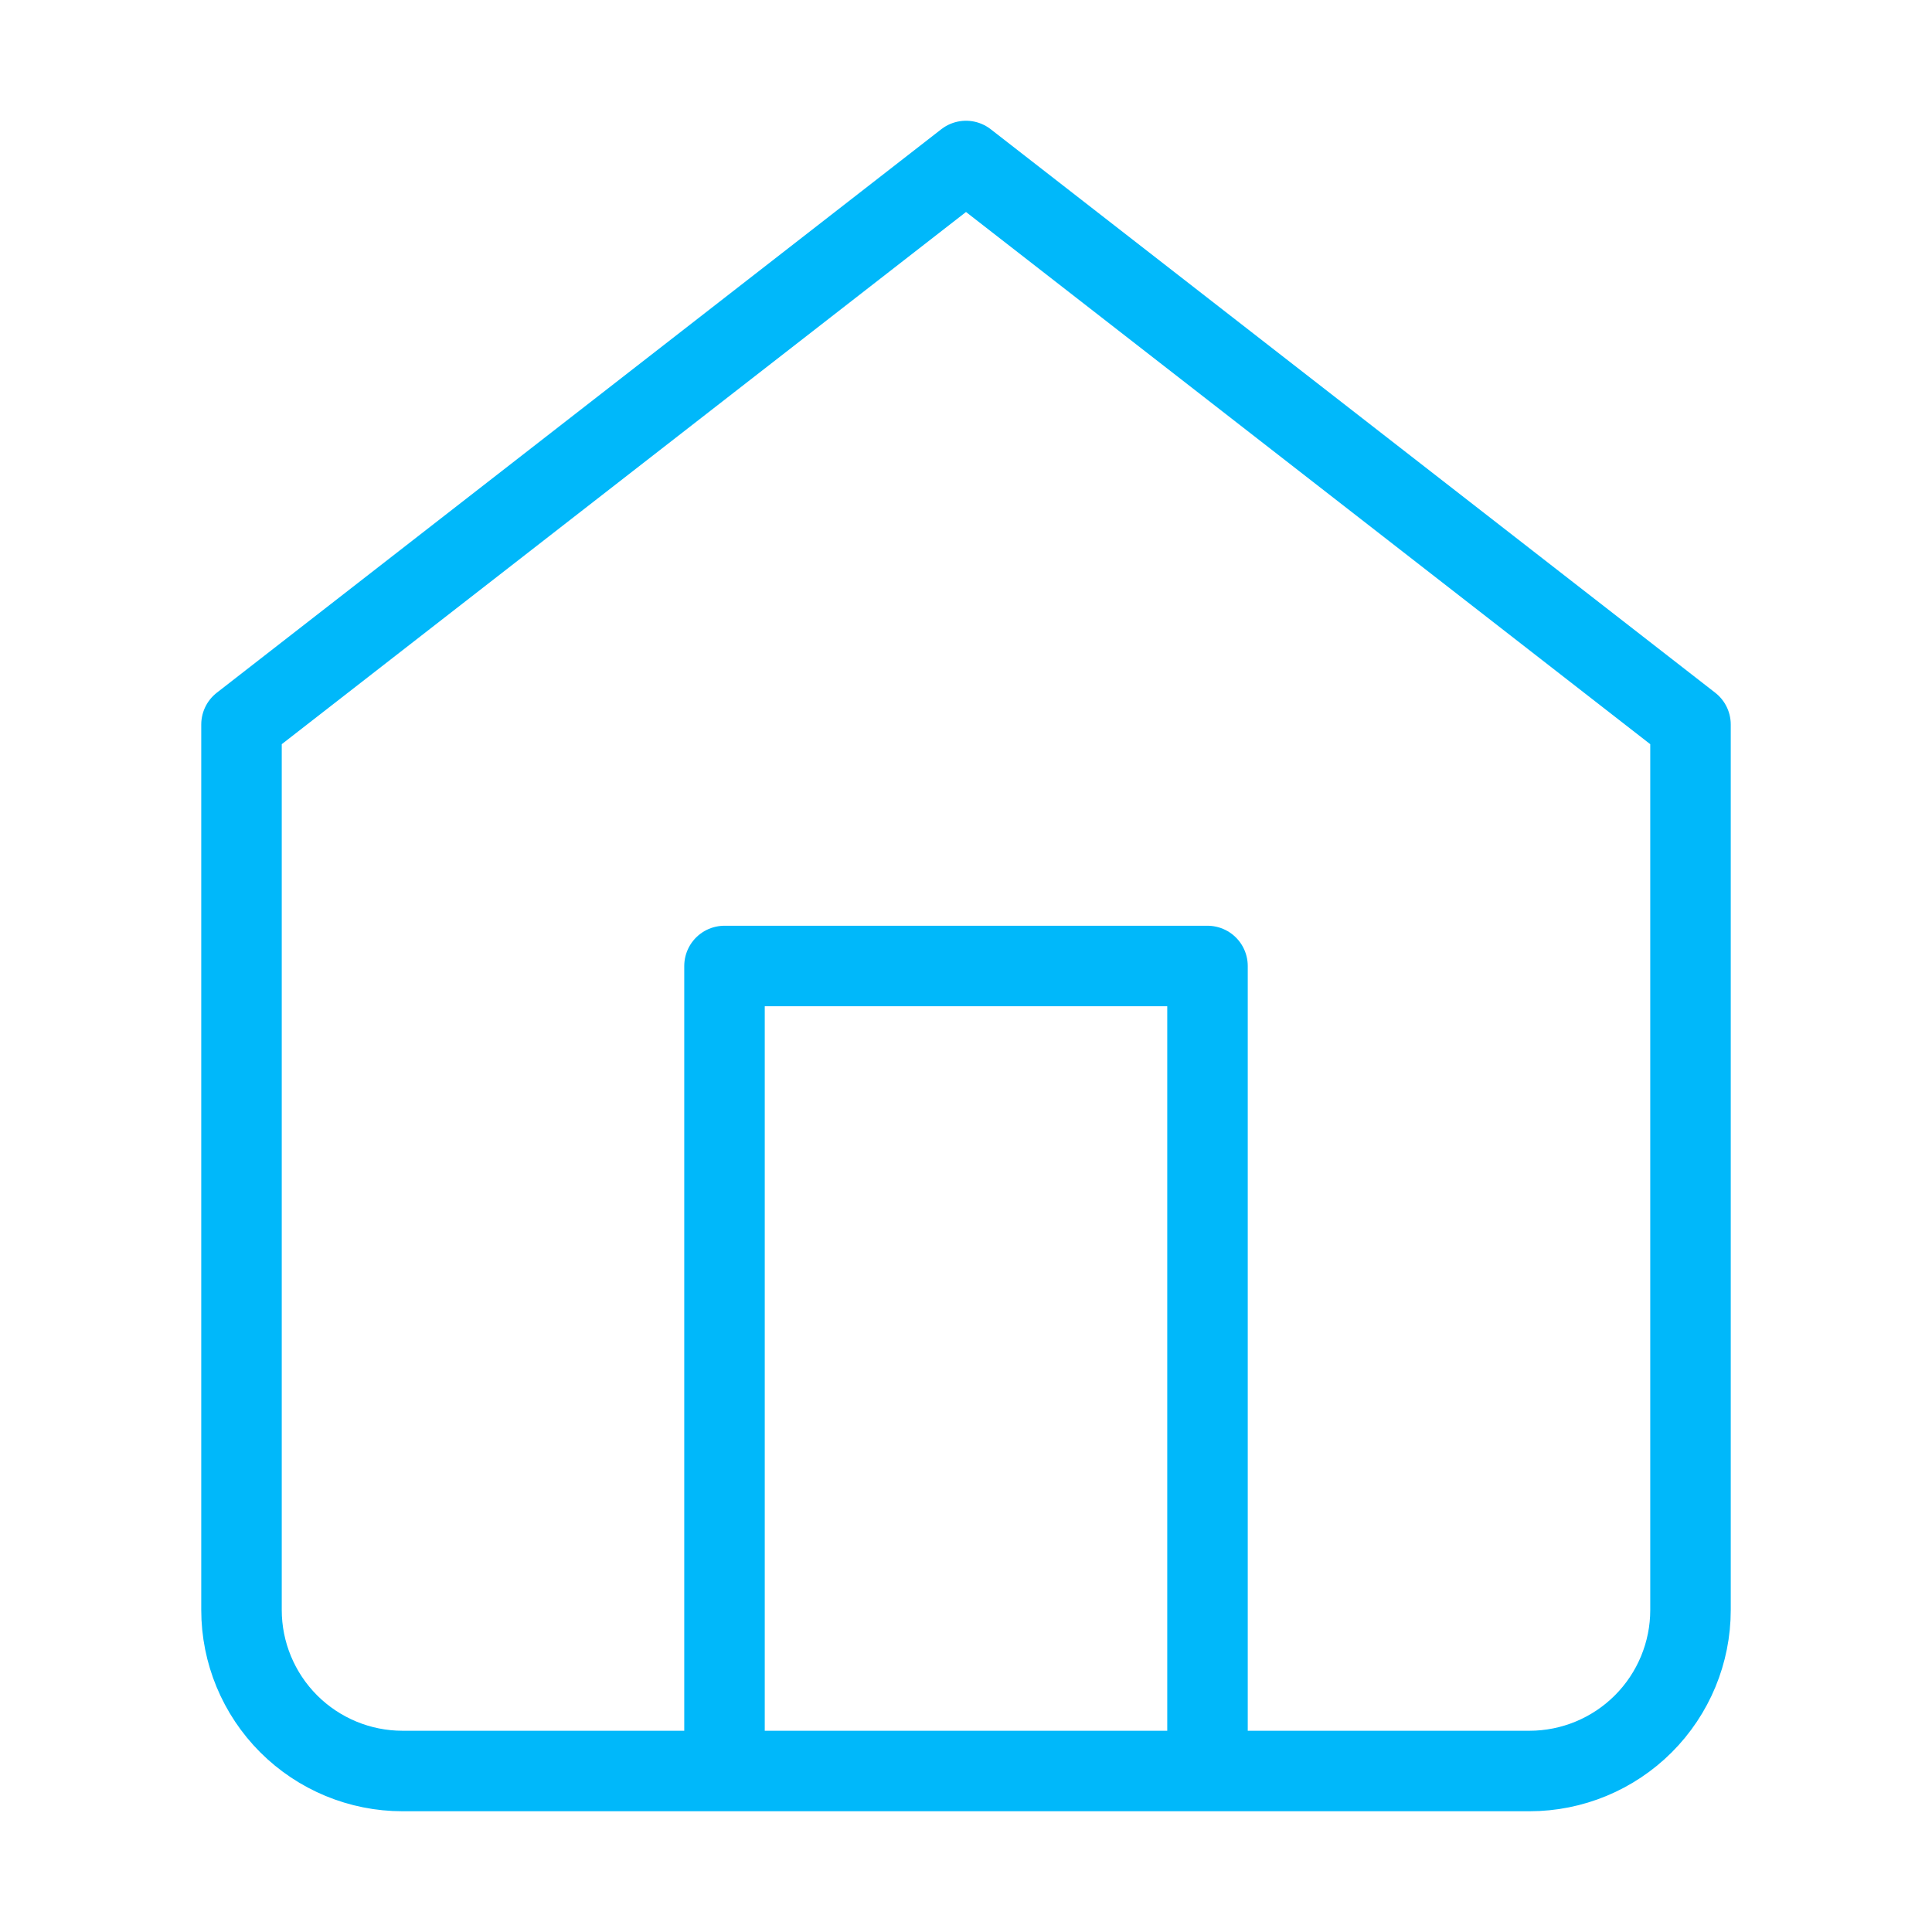
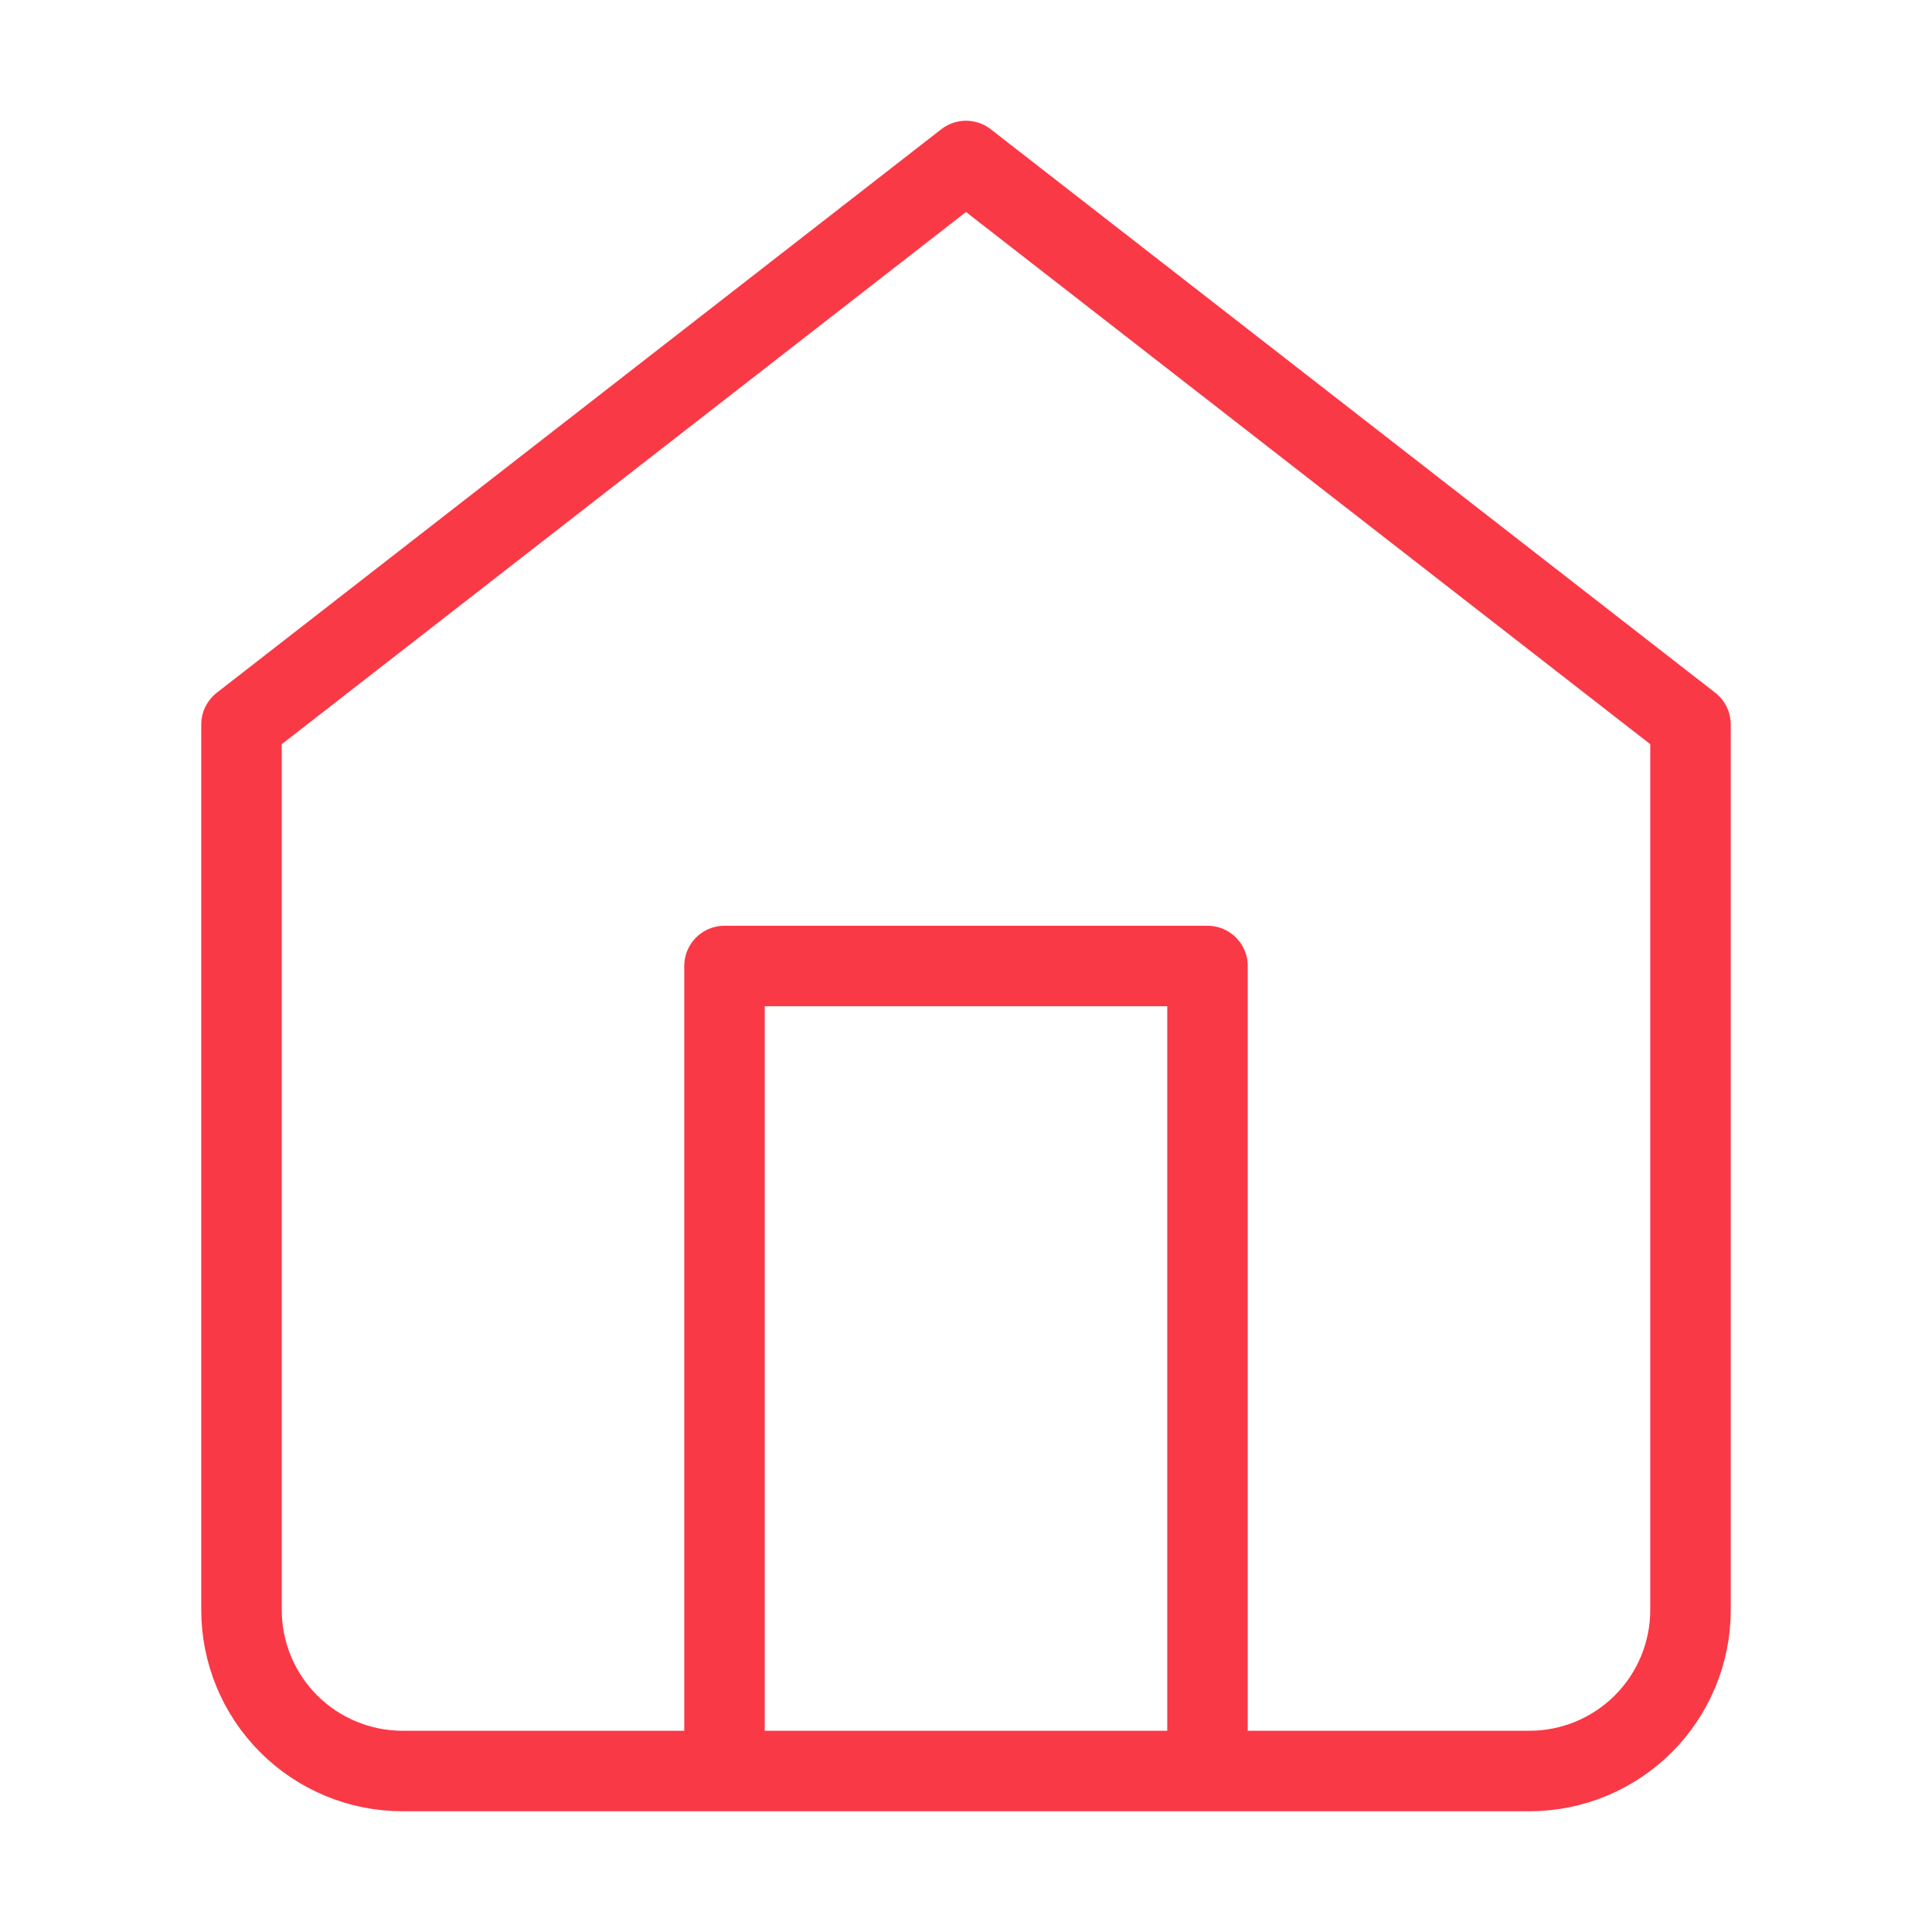
<svg xmlns="http://www.w3.org/2000/svg" width="24" height="24" viewBox="0 0 24 24" fill="none">
-   <path d="M9 22V12H15V22M3 9L12 2L21 9V20C21 20.53 20.789 21.039 20.414 21.414C20.039 21.789 19.53 22 19 22H5C4.47 22 3.961 21.789 3.586 21.414C3.211 21.039 3 20.53 3 20V9Z" stroke="#00B8FA" stroke-linecap="round" stroke-linejoin="round" />
+   <path d="M9 22V12H15V22M3 9L12 2L21 9V20C21 20.53 20.789 21.039 20.414 21.414C20.039 21.789 19.53 22 19 22H5C4.47 22 3.961 21.789 3.586 21.414C3.211 21.039 3 20.53 3 20V9Z" stroke="#fa3946" stroke-linecap="round" stroke-linejoin="round" />
</svg>
